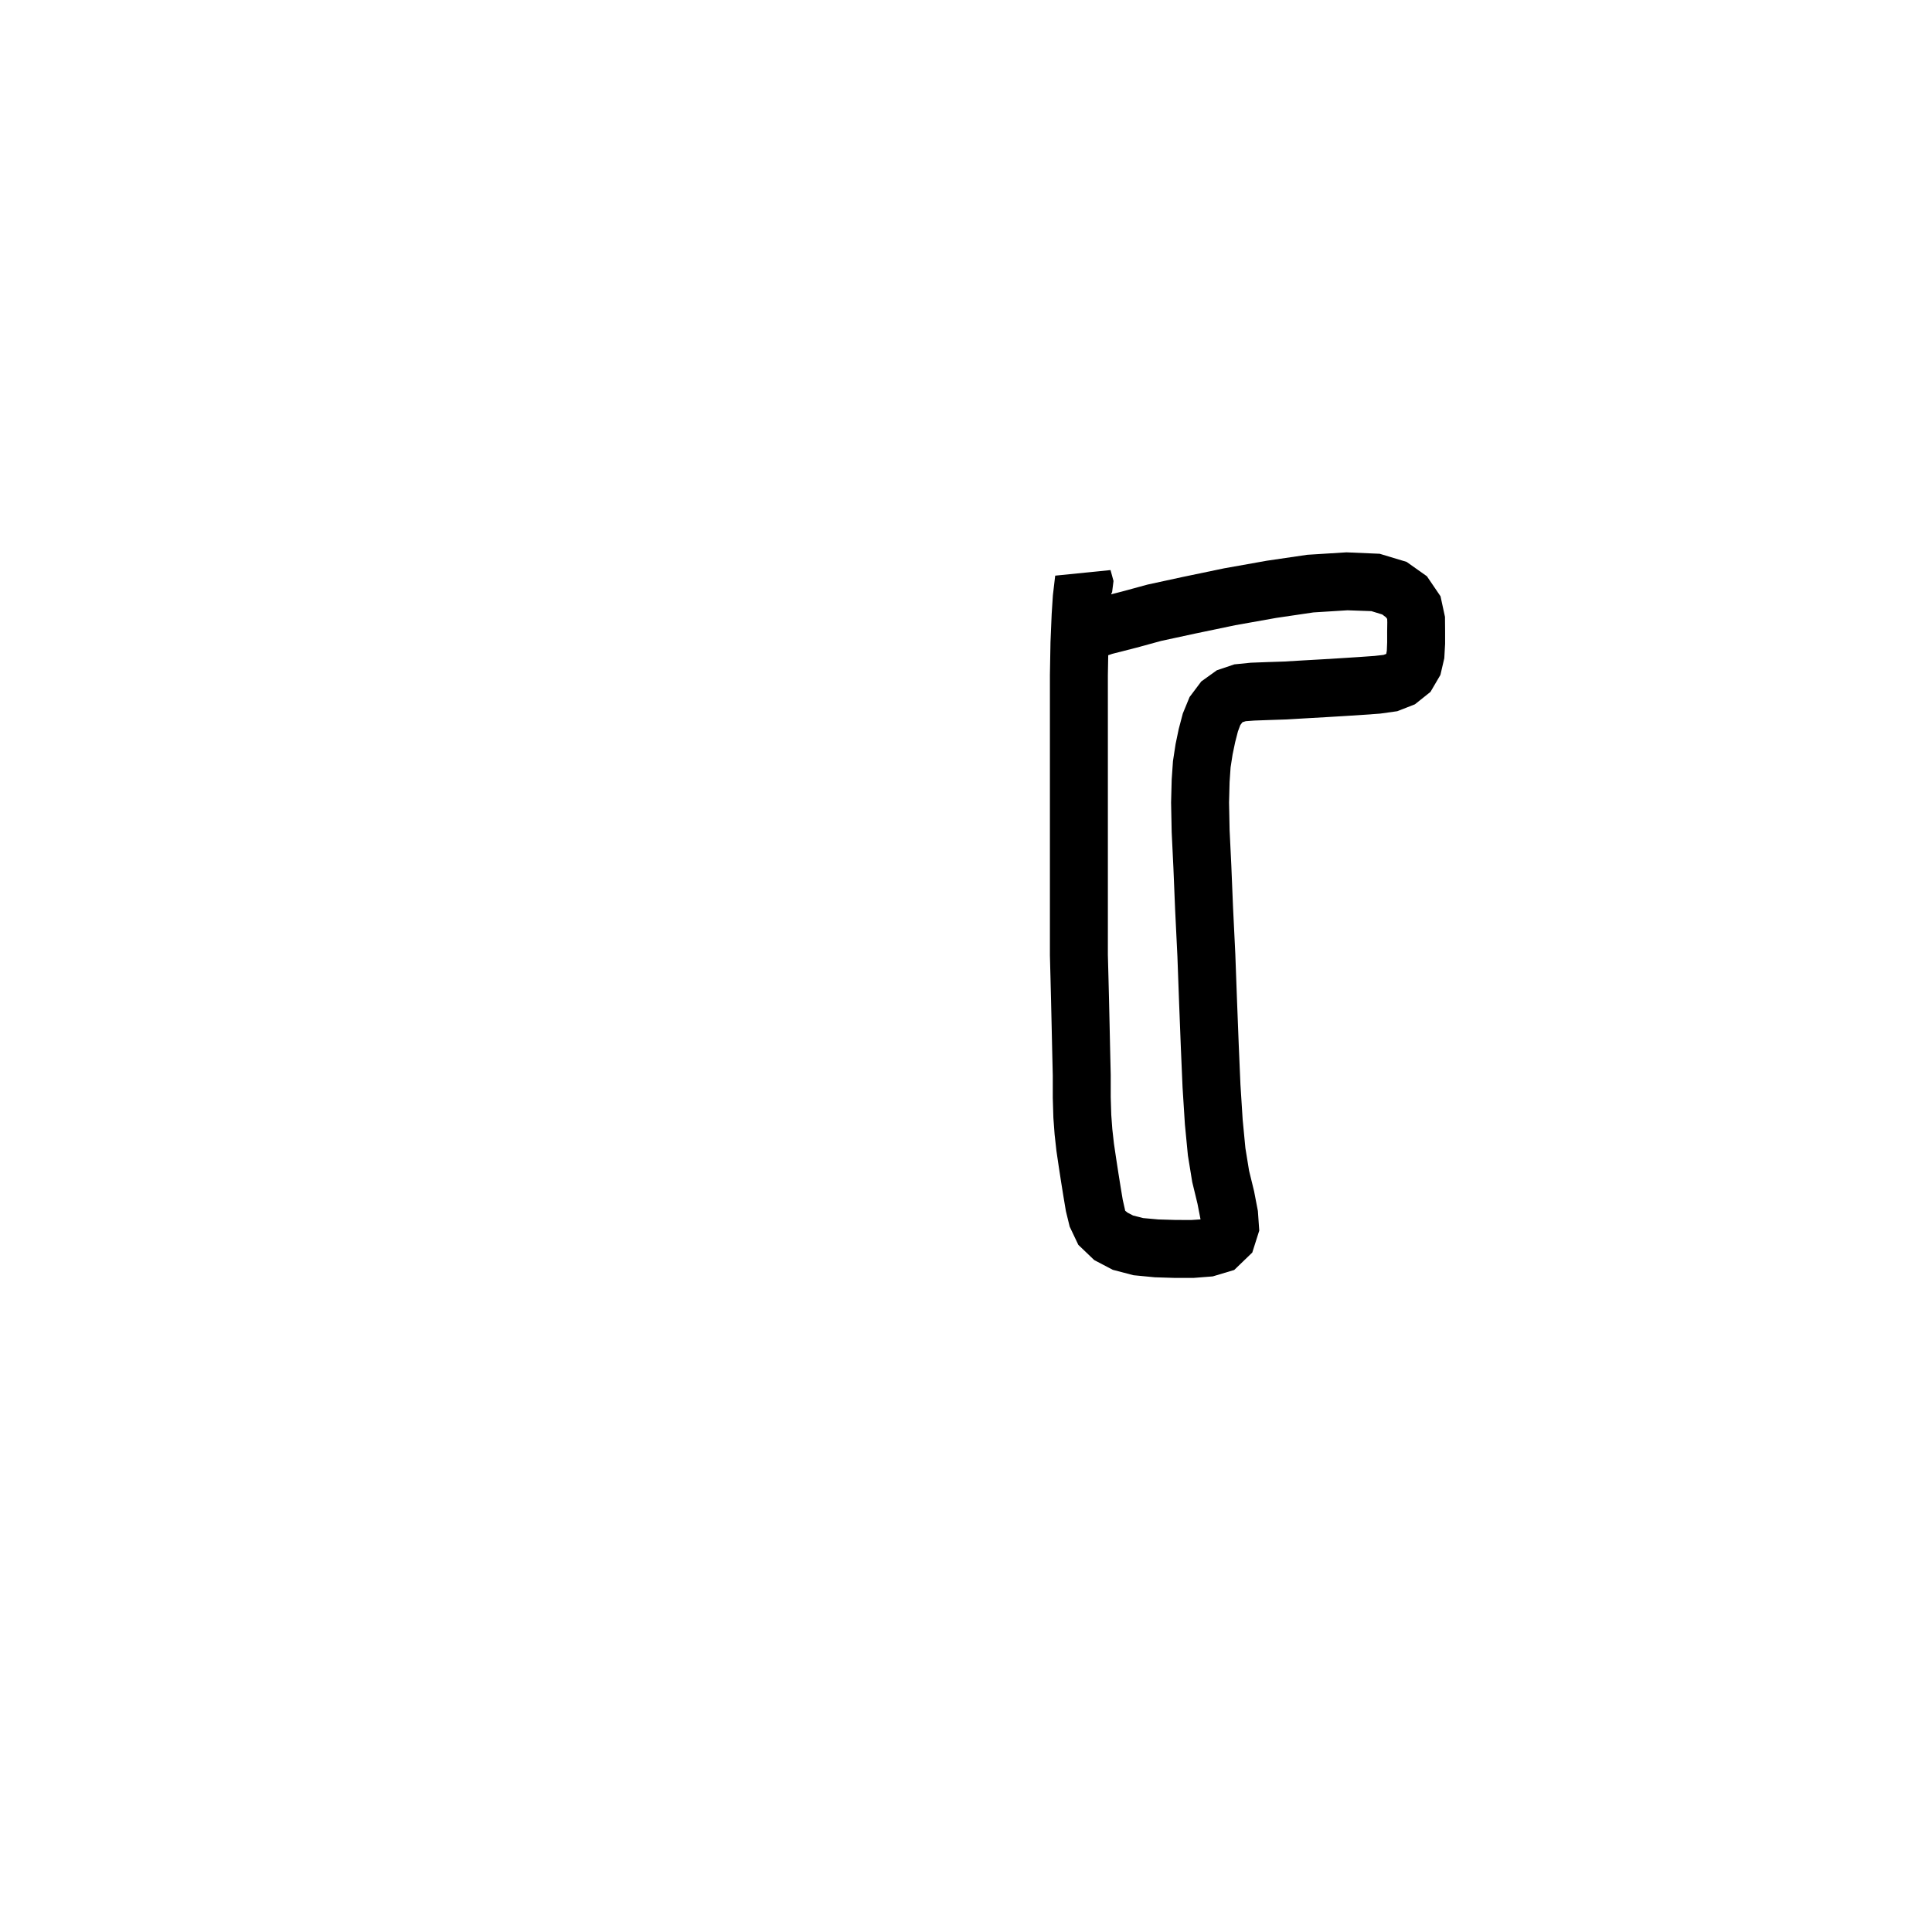
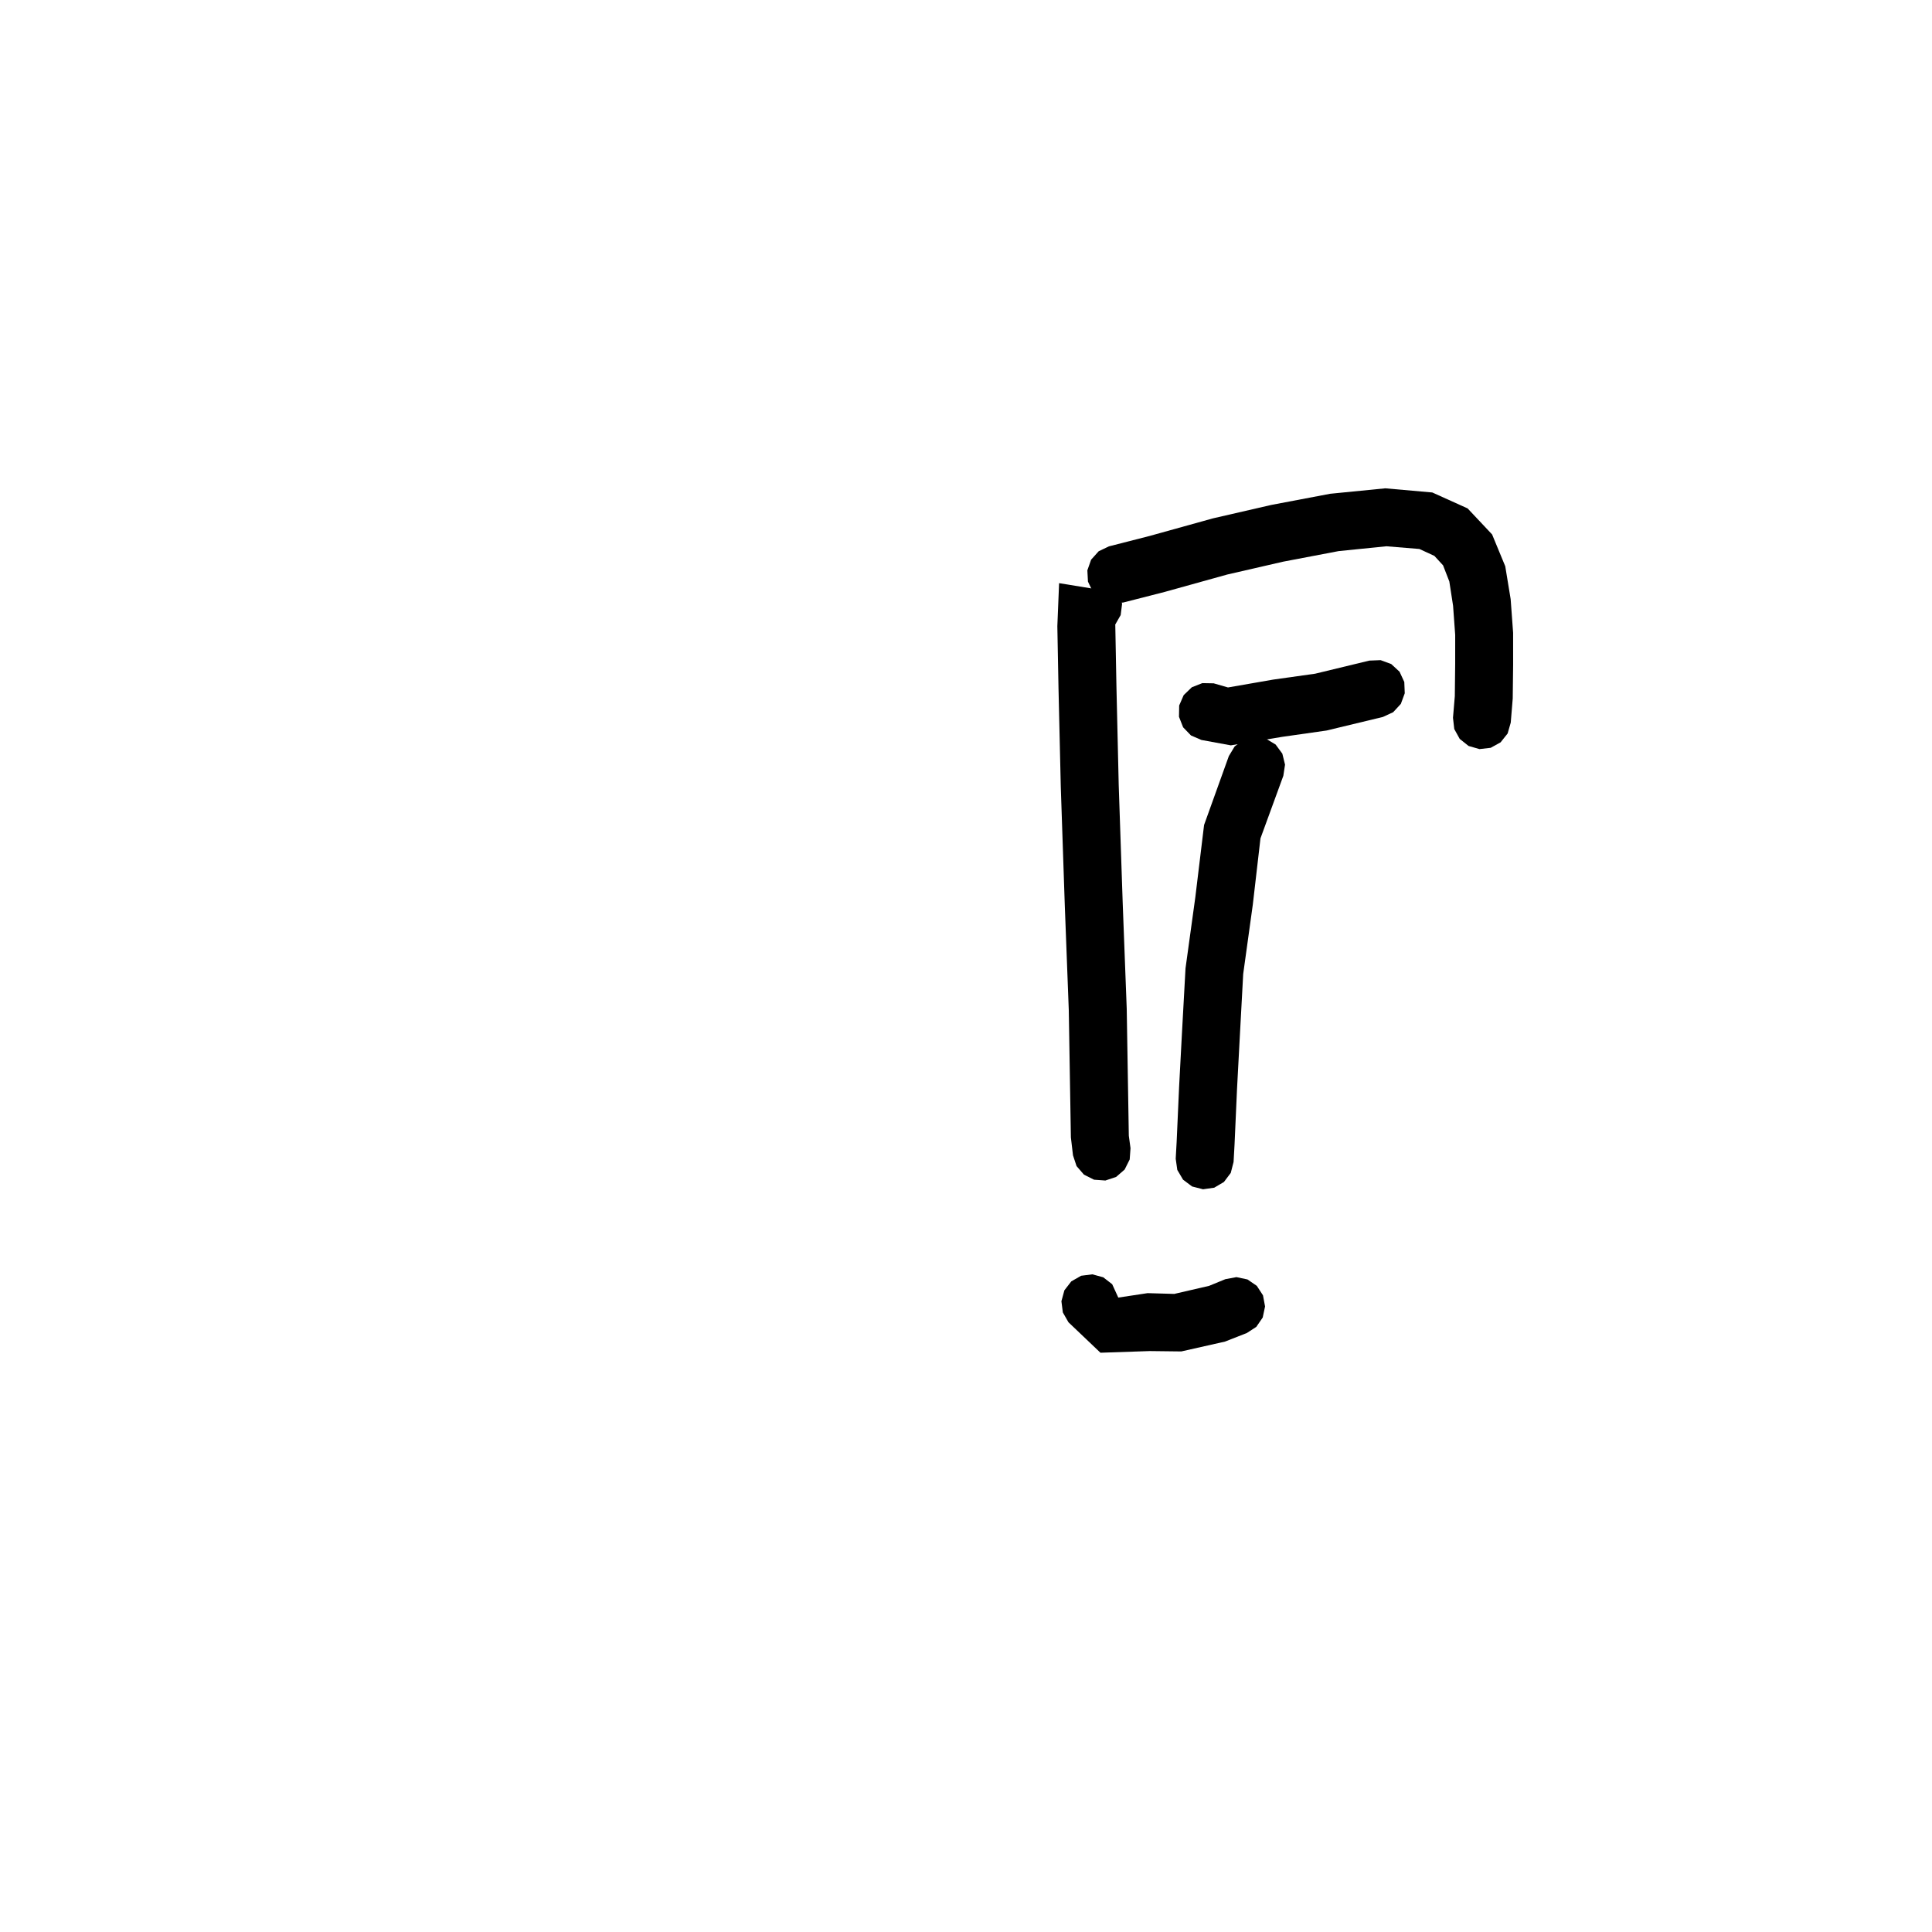
<svg xmlns="http://www.w3.org/2000/svg" viewBox="0 0 300 300" width="300" height="300">
-   <path d="M 172.442 88.52 L 163.85 89.387 L 163.491 92.444 L 163.302 95.364 L 163.12 99.722 L 163.03 104.784 L 163.03 110.325 L 163.03 115.917 L 163.03 121.42 L 163.03 126.746 L 163.03 131.805 L 163.03 136.509 L 163.03 140.858 L 163.03 144.763 L 163.03 148.371 L 163.12 151.802 L 163.208 155.344 L 163.297 159.243 L 163.386 163.238 L 163.474 167.008 L 163.474 170.477 L 163.568 173.568 L 163.759 176.155 L 164.043 178.715 L 164.411 181.204 L 164.77 183.538 L 165.13 185.784 L 165.513 188.072 L 166.101 190.476 L 167.441 193.298 L 169.913 195.664 L 172.784 197.172 L 176.008 198.017 L 179.324 198.338 L 182.458 198.434 L 185.35 198.432 L 188.314 198.199 L 191.647 197.202 L 194.453 194.495 L 195.537 191.085 L 195.324 188.039 L 194.735 184.977 L 193.954 181.78 L 193.385 178.282 L 192.963 173.88 L 192.615 168.403 L 192.351 162.243 L 192.086 155.422 L 191.818 148.122 L 191.463 140.832 L 191.197 134.356 L 190.932 128.893 L 190.846 124.615 L 190.93 121.444 L 191.086 119.157 L 191.396 117.158 L 191.793 115.256 L 192.223 113.582 L 192.588 112.6 L 192.901 112.176 L 192.974 112.131 L 193.442 111.987 L 194.787 111.888 L 197.066 111.805 L 199.782 111.714 L 202.849 111.534 L 205.96 111.356 L 208.905 111.178 L 211.68 110.999 L 214.3 110.81 L 216.969 110.437 L 219.706 109.366 L 222.121 107.44 L 223.666 104.805 L 224.269 102.214 L 224.395 99.965 L 224.396 98.077 L 224.376 95.786 L 223.683 92.589 L 221.57 89.481 L 218.414 87.248 L 214.239 85.99 L 209.078 85.767 L 203.002 86.146 L 196.716 87.068 L 190.108 88.244 L 183.637 89.592 L 178.194 90.773 L 174.19 91.862 L 170.327 92.851 L 168.769 93.364 L 167.244 94.234 L 166.167 95.621 L 165.704 97.314 L 165.923 99.056 L 166.793 100.582 L 168.18 101.658 L 169.873 102.122 L 171.615 101.902 L 172.72 101.527 L 176.49 100.564 L 180.297 99.523 L 185.505 98.396 L 191.815 97.081 L 198.165 95.95 L 203.951 95.096 L 209.236 94.766 L 212.951 94.897 L 214.633 95.415 L 215.206 95.845 L 215.4 96.109 L 215.417 96.64 L 215.396 98.077 L 215.398 99.74 L 215.346 101.04 L 215.239 101.645 L 215.364 101.495 L 215.294 101.522 L 214.836 101.693 L 213.422 101.853 L 211.071 102.019 L 208.344 102.195 L 205.431 102.372 L 202.328 102.549 L 199.36 102.724 L 196.75 102.81 L 194.237 102.905 L 191.677 103.161 L 188.949 104.082 L 186.537 105.812 L 184.72 108.229 L 183.665 110.796 L 183.03 113.205 L 182.539 115.564 L 182.139 118.181 L 181.939 121.041 L 181.846 124.615 L 181.938 129.214 L 182.206 134.756 L 182.472 141.239 L 182.827 148.506 L 183.092 155.761 L 183.359 162.61 L 183.628 168.876 L 183.99 174.582 L 184.456 179.41 L 185.129 183.545 L 185.946 186.916 L 186.421 189.358 L 186.564 190.395 L 186.76 189.824 L 187.436 189.248 L 186.864 189.316 L 185.035 189.438 L 182.601 189.435 L 179.877 189.355 L 177.512 189.143 L 175.944 188.745 L 175.087 188.3 L 174.719 188.004 L 174.639 187.63 L 174.339 186.307 L 174.012 184.334 L 173.662 182.143 L 173.311 179.861 L 172.969 177.558 L 172.72 175.325 L 172.557 173.118 L 172.473 170.352 L 172.473 166.898 L 172.383 163.034 L 172.295 159.041 L 172.206 155.13 L 172.117 151.571 L 172.029 148.256 L 172.03 144.763 L 172.03 140.858 L 172.03 136.509 L 172.03 131.805 L 172.03 126.746 L 172.03 121.42 L 172.03 115.917 L 172.03 110.325 L 172.029 104.861 L 172.116 99.982 L 172.29 95.819 L 172.456 93.236 L 172.688 91.087 L 164.392 92.545 L 165.469 93.932 L 166.994 94.802 L 168.736 95.021 L 170.43 94.557 L 171.817 93.481 L 172.686 91.956 L 172.906 90.214 Z" fill="black" fill-rule="nonzero" />
+   <path d="M 173.773 92.07 L 164.456 90.552 L 164.184 97.235 L 164.362 106.783 L 164.718 122.172 L 165.34 140.575 L 165.96 156.864 L 166.286 176.606 L 166.615 179.404 L 167.168 181.071 L 168.317 182.398 L 169.887 183.185 L 171.638 183.311 L 173.304 182.758 L 174.632 181.609 L 175.419 180.039 L 175.545 178.288 L 175.282 176.353 L 174.957 156.627 L 174.334 140.253 L 173.714 121.911 L 173.36 106.59 L 173.183 97.144 L 172.97 93.471 L 165.724 96.095 L 166.8 97.482 L 168.326 98.352 L 170.068 98.572 L 171.761 98.108 L 173.148 97.031 L 174.018 95.506 L 174.237 93.764 Z" fill="black" fill-rule="nonzero" />
+   <path d="M 174.414 93.561 L 180.83 91.919 L 190.565 89.212 L 199.253 87.215 L 207.86 85.576 L 215.277 84.825 L 220.405 85.245 L 222.733 86.322 L 224.077 87.784 L 225.051 90.292 L 225.633 94.061 L 225.962 98.599 L 225.959 103.109 L 225.903 108.1 L 225.619 111.461 L 225.817 113.205 L 226.668 114.741 L 228.042 115.834 L 229.73 116.319 L 231.474 116.12 L 233.01 115.27 L 234.104 113.896 L 234.588 112.208 L 234.896 108.468 L 234.958 103.163 L 234.956 98.265 L 234.574 93.039 L 233.736 87.932 L 231.692 82.986 L 227.888 78.944 L 222.406 76.471 L 215.108 75.826 L 206.548 76.672 L 197.404 78.407 L 188.34 80.492 L 178.49 83.229 L 172.184 84.842 L 170.6 85.6 L 169.428 86.907 L 168.844 88.563 L 168.939 90.316 L 169.698 91.9 L 171.005 93.073 L 172.661 93.656 Z" fill="black" fill-rule="nonzero" />
+   <path d="M 186.544 114.9 L 191.122 115.737 L 199.112 114.416 L 205.976 113.438 L 214.739 111.327 L 216.333 110.59 L 217.523 109.299 L 218.129 107.651 L 218.058 105.897 L 217.321 104.303 L 216.03 103.113 L 214.382 102.507 L 212.628 102.578 L 204.231 104.609 L 197.722 105.524 L 190.683 106.748 L 188.456 106.106 L 186.7 106.075 L 185.067 106.718 L 183.803 107.937 L 183.103 109.547 L 183.072 111.303 L 183.715 112.936 L 184.934 114.2 Z" fill="black" fill-rule="nonzero" />
+   <path d="M 190.814 117.402 L 186.968 128.103 L 185.611 139.308 L 184.087 150.357 L 183.539 160.32 L 183.094 168.686 L 182.709 177.302 L 182.563 179.928 L 182.81 181.666 L 183.703 183.178 L 185.106 184.233 L 186.807 184.671 L 188.545 184.424 L 190.057 183.531 L 191.112 182.128 L 191.549 180.427 L 191.699 177.727 L 192.083 169.125 L 192.526 160.804 L 193.043 151.241 L 194.537 140.455 L 195.725 130.181 L 199.275 120.468 L 199.54 118.732 L 199.12 117.027 L 198.08 115.613 L 196.577 114.704 L 194.842 114.439 L 193.137 114.859 L 191.722 115.9 Z" fill="black" fill-rule="nonzero" />
+   <path d="M 165.909 205.32 L 170.878 210.051 L 178.521 209.793 L 183.432 209.851 L 190.21 208.323 L 193.609 206.989 L 195.081 206.031 L 196.074 204.583 L 196.438 202.866 L 196.116 201.139 L 195.158 199.668 L 193.711 198.674 L 191.993 198.311 L 190.267 198.633 L 187.749 199.666 L 182.337 200.918 L 178.195 200.799 L 173.649 201.488 L 172.7 199.414 L 171.312 198.339 L 169.618 197.878 L 167.876 198.1 L 166.352 198.971 L 165.277 200.36 L 164.816 202.054 L 165.037 203.795 Z" fill="black" fill-rule="nonzero" />
</svg>
